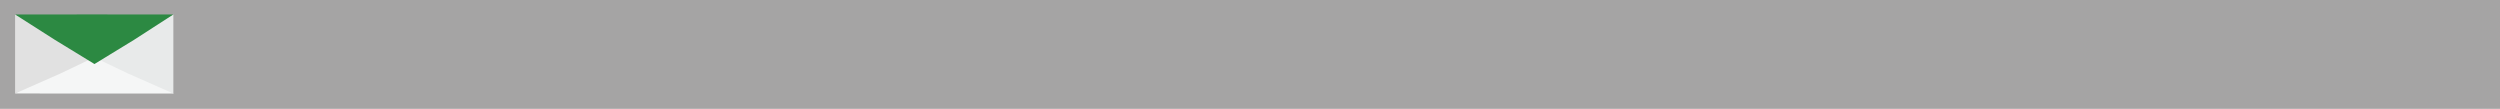
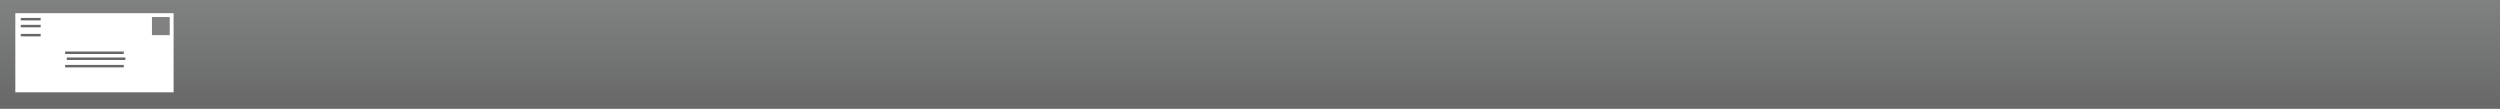
<svg xmlns="http://www.w3.org/2000/svg" version="1.1" id="Layer_1" x="0px" y="0px" width="2022px" height="88px" viewBox="0 0 2022 88" enable-background="new 0 0 2022 88" xml:space="preserve">
-   <rect fill="#A5A4A4" width="2022" height="88" />
-   <g>
-     <polygon fill="#F5F6F6" points="140.594,75.667 78.708,75.667 12.207,75.604 44.182,55.784 76.16,35.964 108.377,55.387  " />
-     <polygon fill="#E1E1E1" points="12.207,75.636 12.207,44.448 12.207,11.698 48.78,27.069 83.862,42.739 49.195,59.307  " />
-     <polygon fill="#E8EAEA" points="140.208,75.636 140.208,44.448 140.208,11.698 103.635,27.069 68.553,42.739 103.221,59.307  " />
-     <polygon fill="#2C8942" points="12.209,11.698 74.035,11.667 140.208,11.698 108.499,32.162 76.402,51.788 44.303,32.173  " />
-   </g>
+   <linearGradient id="SVGID_1_" gradientUnits="userSpaceOnUse" x1="1175.96" y1="-80.66" x2="1175.96" y2="-168.66" gradientTransform="matrix(1 0 0 -1 -164.96 -80.6602)">
+     <stop offset="0" style="stop-color:#808282" />
+     <stop offset="1" style="stop-color:#676767" />
+   </linearGradient>
+   <rect fill="url(#SVGID_1_)" width="2022" height="88" />
+   <rect x="12.4" y="10.667" fill="#FFFFFF" width="128" height="64" />
+   <rect x="122.896" y="13.771" fill="#818181" width="14.379" height="14.647" />
+   <line fill="none" stroke="#676767" stroke-width="2" stroke-miterlimit="10" x1="16.817" y1="15.5" x2="32.9" y2="15.5" />
+   <line fill="none" stroke="#676767" stroke-width="2" stroke-miterlimit="10" x1="16.817" y1="21.095" x2="32.9" y2="21.095" />
+   <line fill="none" stroke="#676767" stroke-width="2" stroke-miterlimit="10" x1="16.817" y1="28.418" x2="32.9" y2="28.418" />
+   <line fill="none" stroke="#676767" stroke-width="2" stroke-miterlimit="10" x1="52.692" y1="42.667" x2="100.108" y2="42.667" />
+   <line fill="none" stroke="#676767" stroke-width="2" stroke-miterlimit="10" x1="54.025" y1="47.5" x2="101.441" y2="47.5" />
+   <line fill="none" stroke="#676767" stroke-width="2" stroke-miterlimit="10" x1="52.692" y1="53.5" x2="100.108" y2="53.5" />
</svg>
